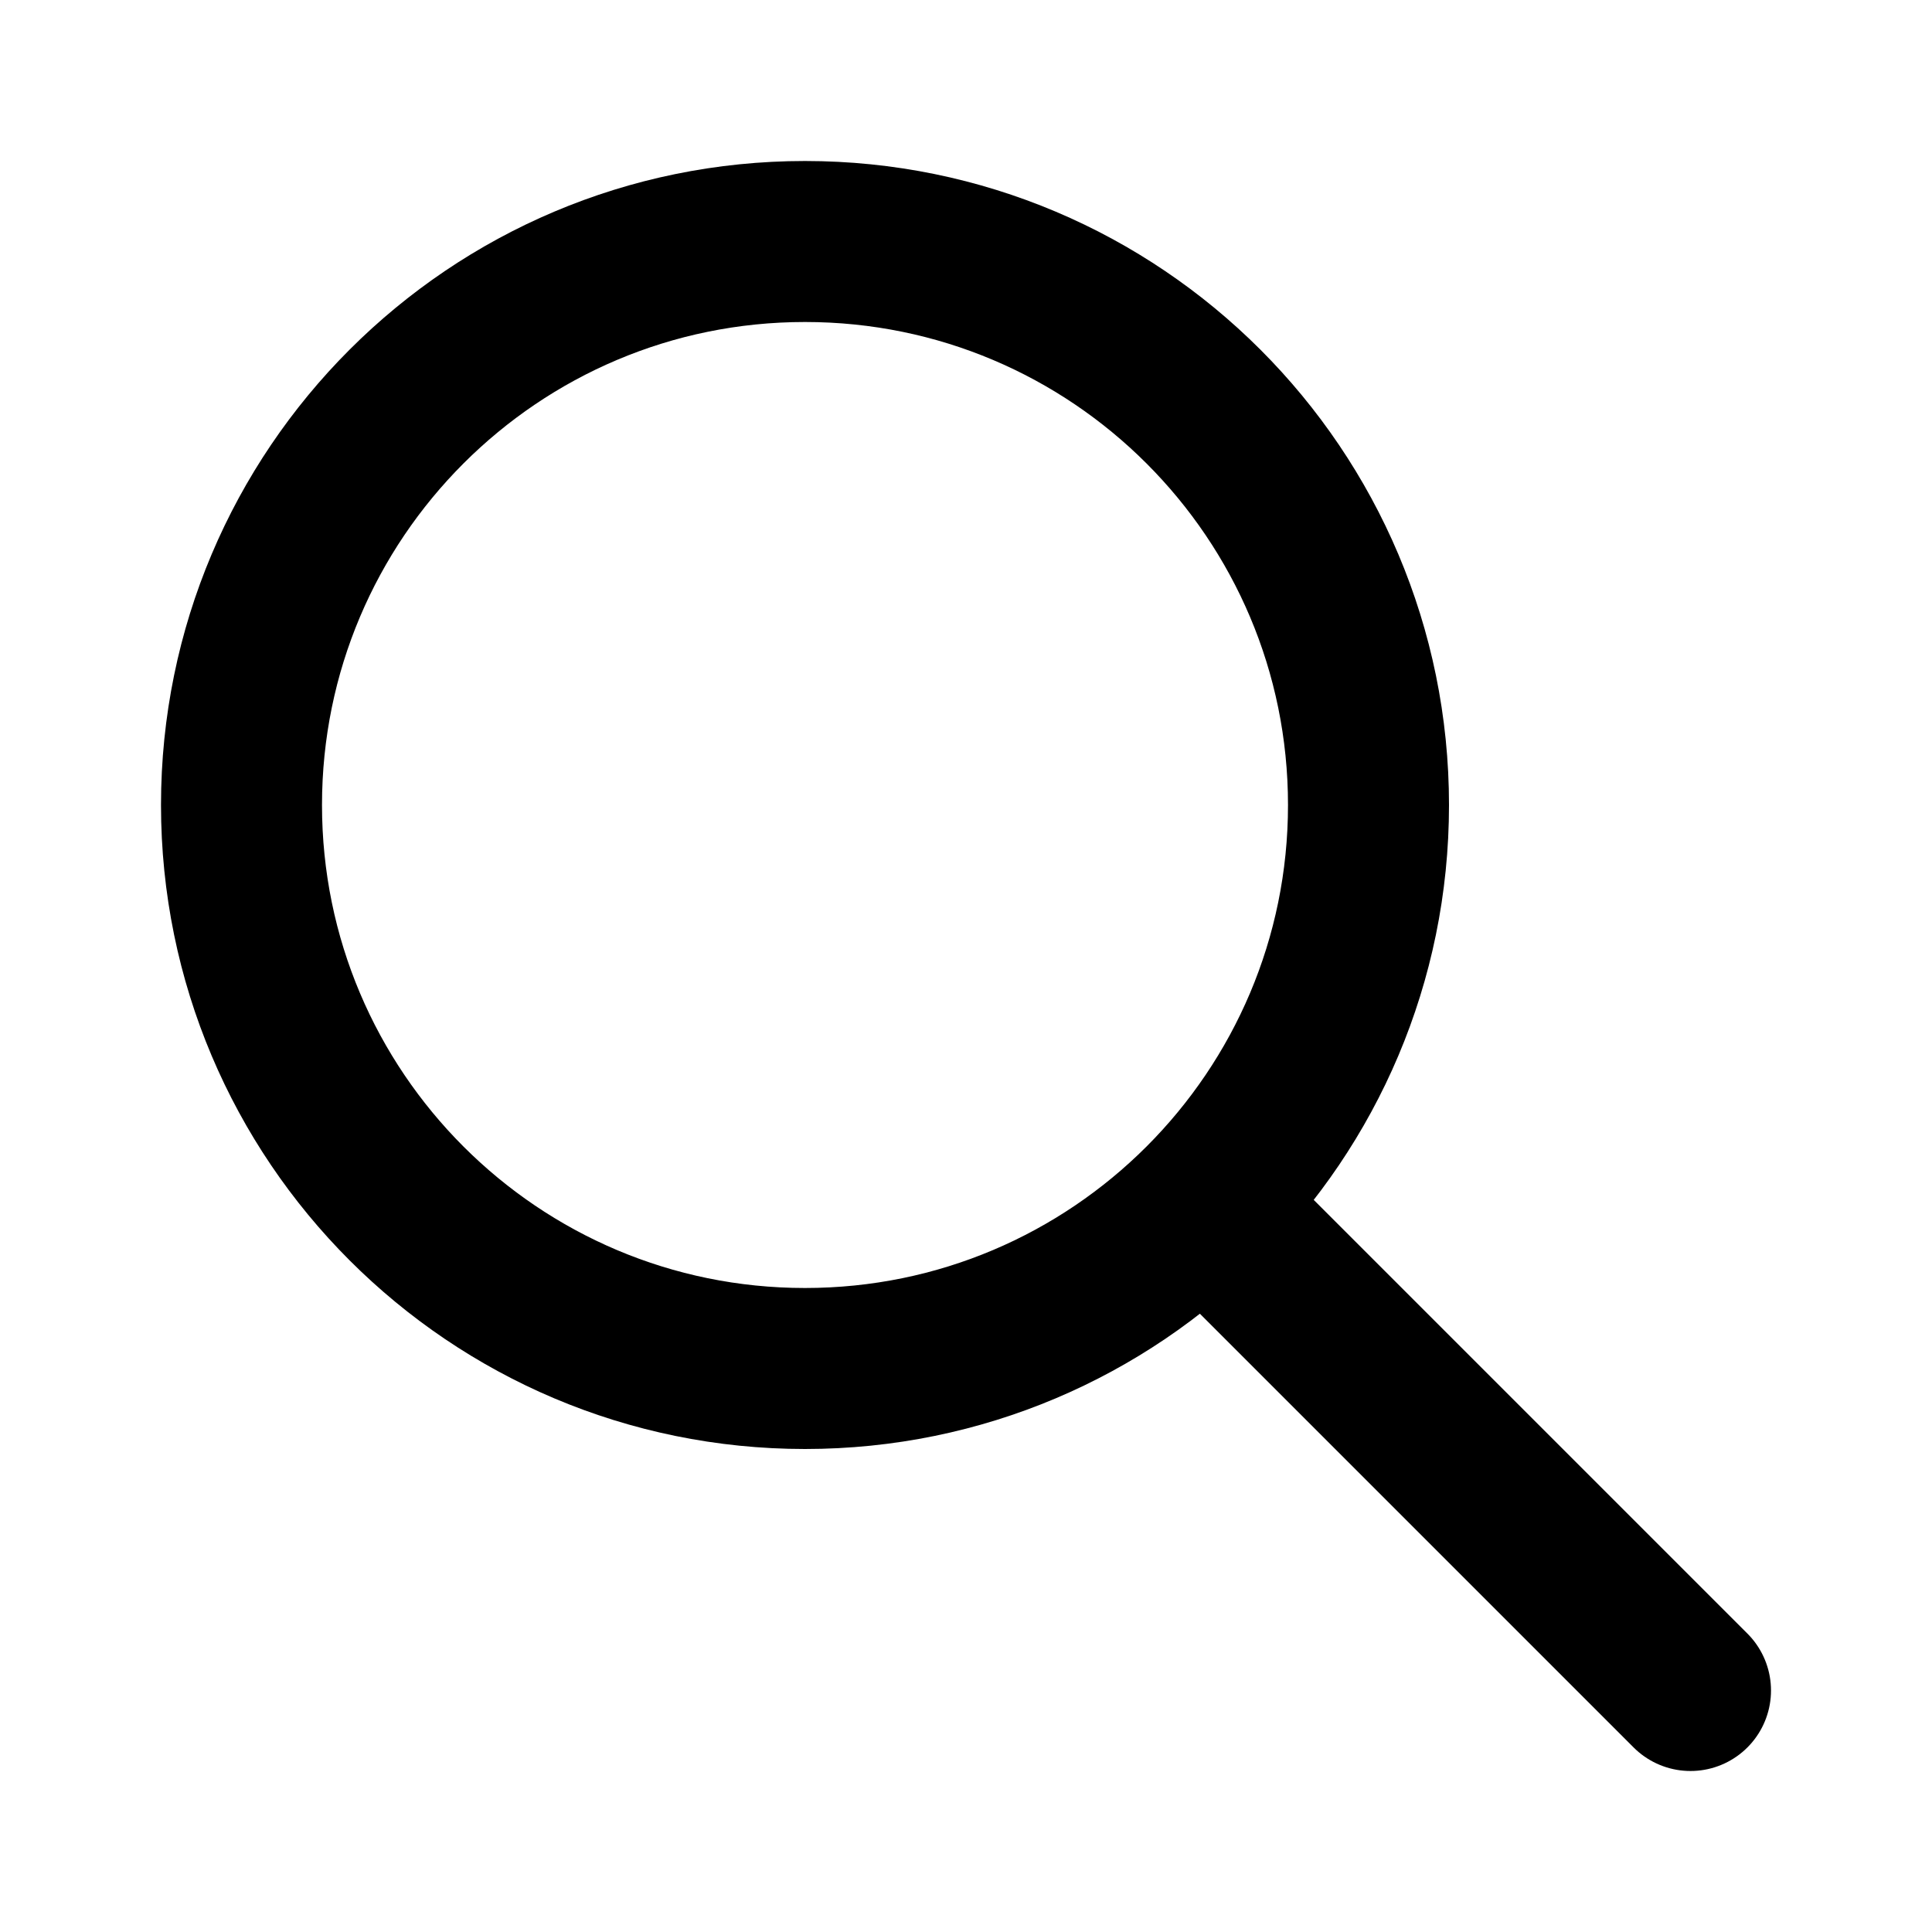
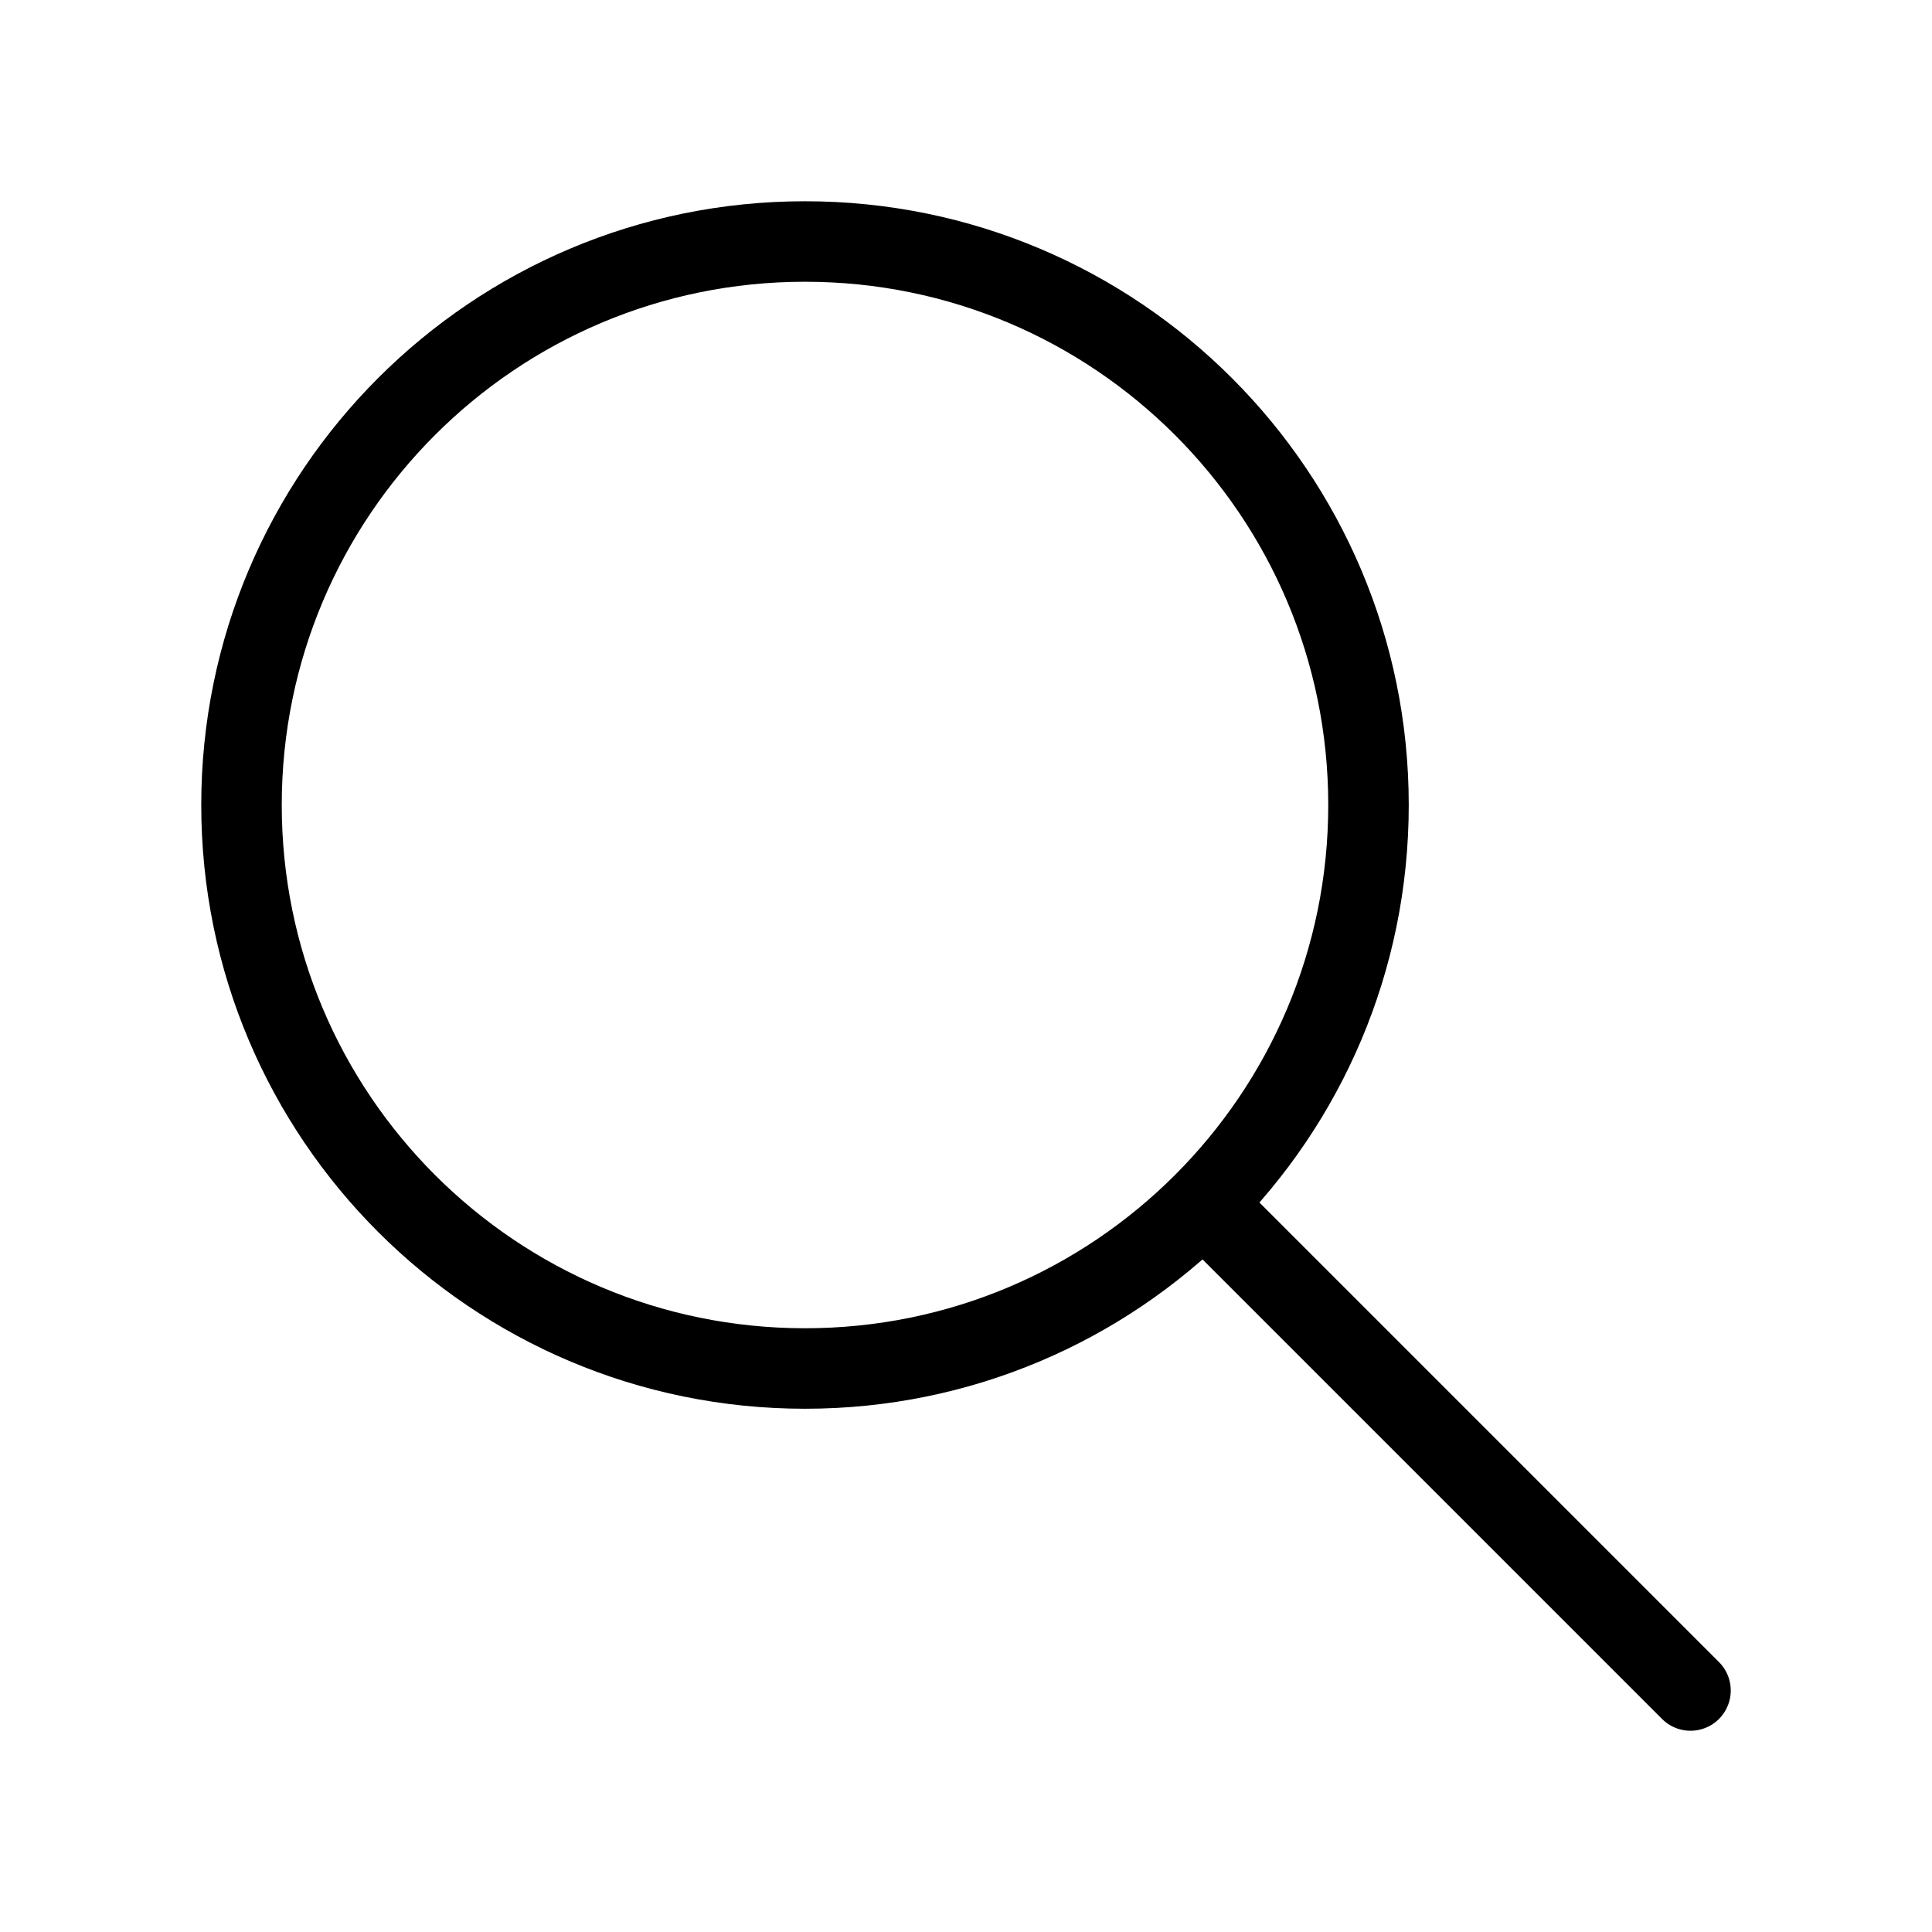
- <svg xmlns="http://www.w3.org/2000/svg" fill="none" viewBox="0 0 24 24" stroke="currentColor">
-   <path stroke-linecap="round" stroke-linejoin="round" stroke-width="2" d="M21 21l-6-6m2-5a7 7 0 11-14 0 7 7 0 0114 0z" />
+ <svg xmlns="http://www.w3.org/2000/svg" fill="none" viewBox="0 0 24 24" stroke="currentColor" height="1em" width="1em">
+   <path stroke-linecap="round" stroke-linejoin="round" d="M21 21l-6-6m2-5a7 7 0 11-14 0 7 7 0 0114 0z" />
</svg>
